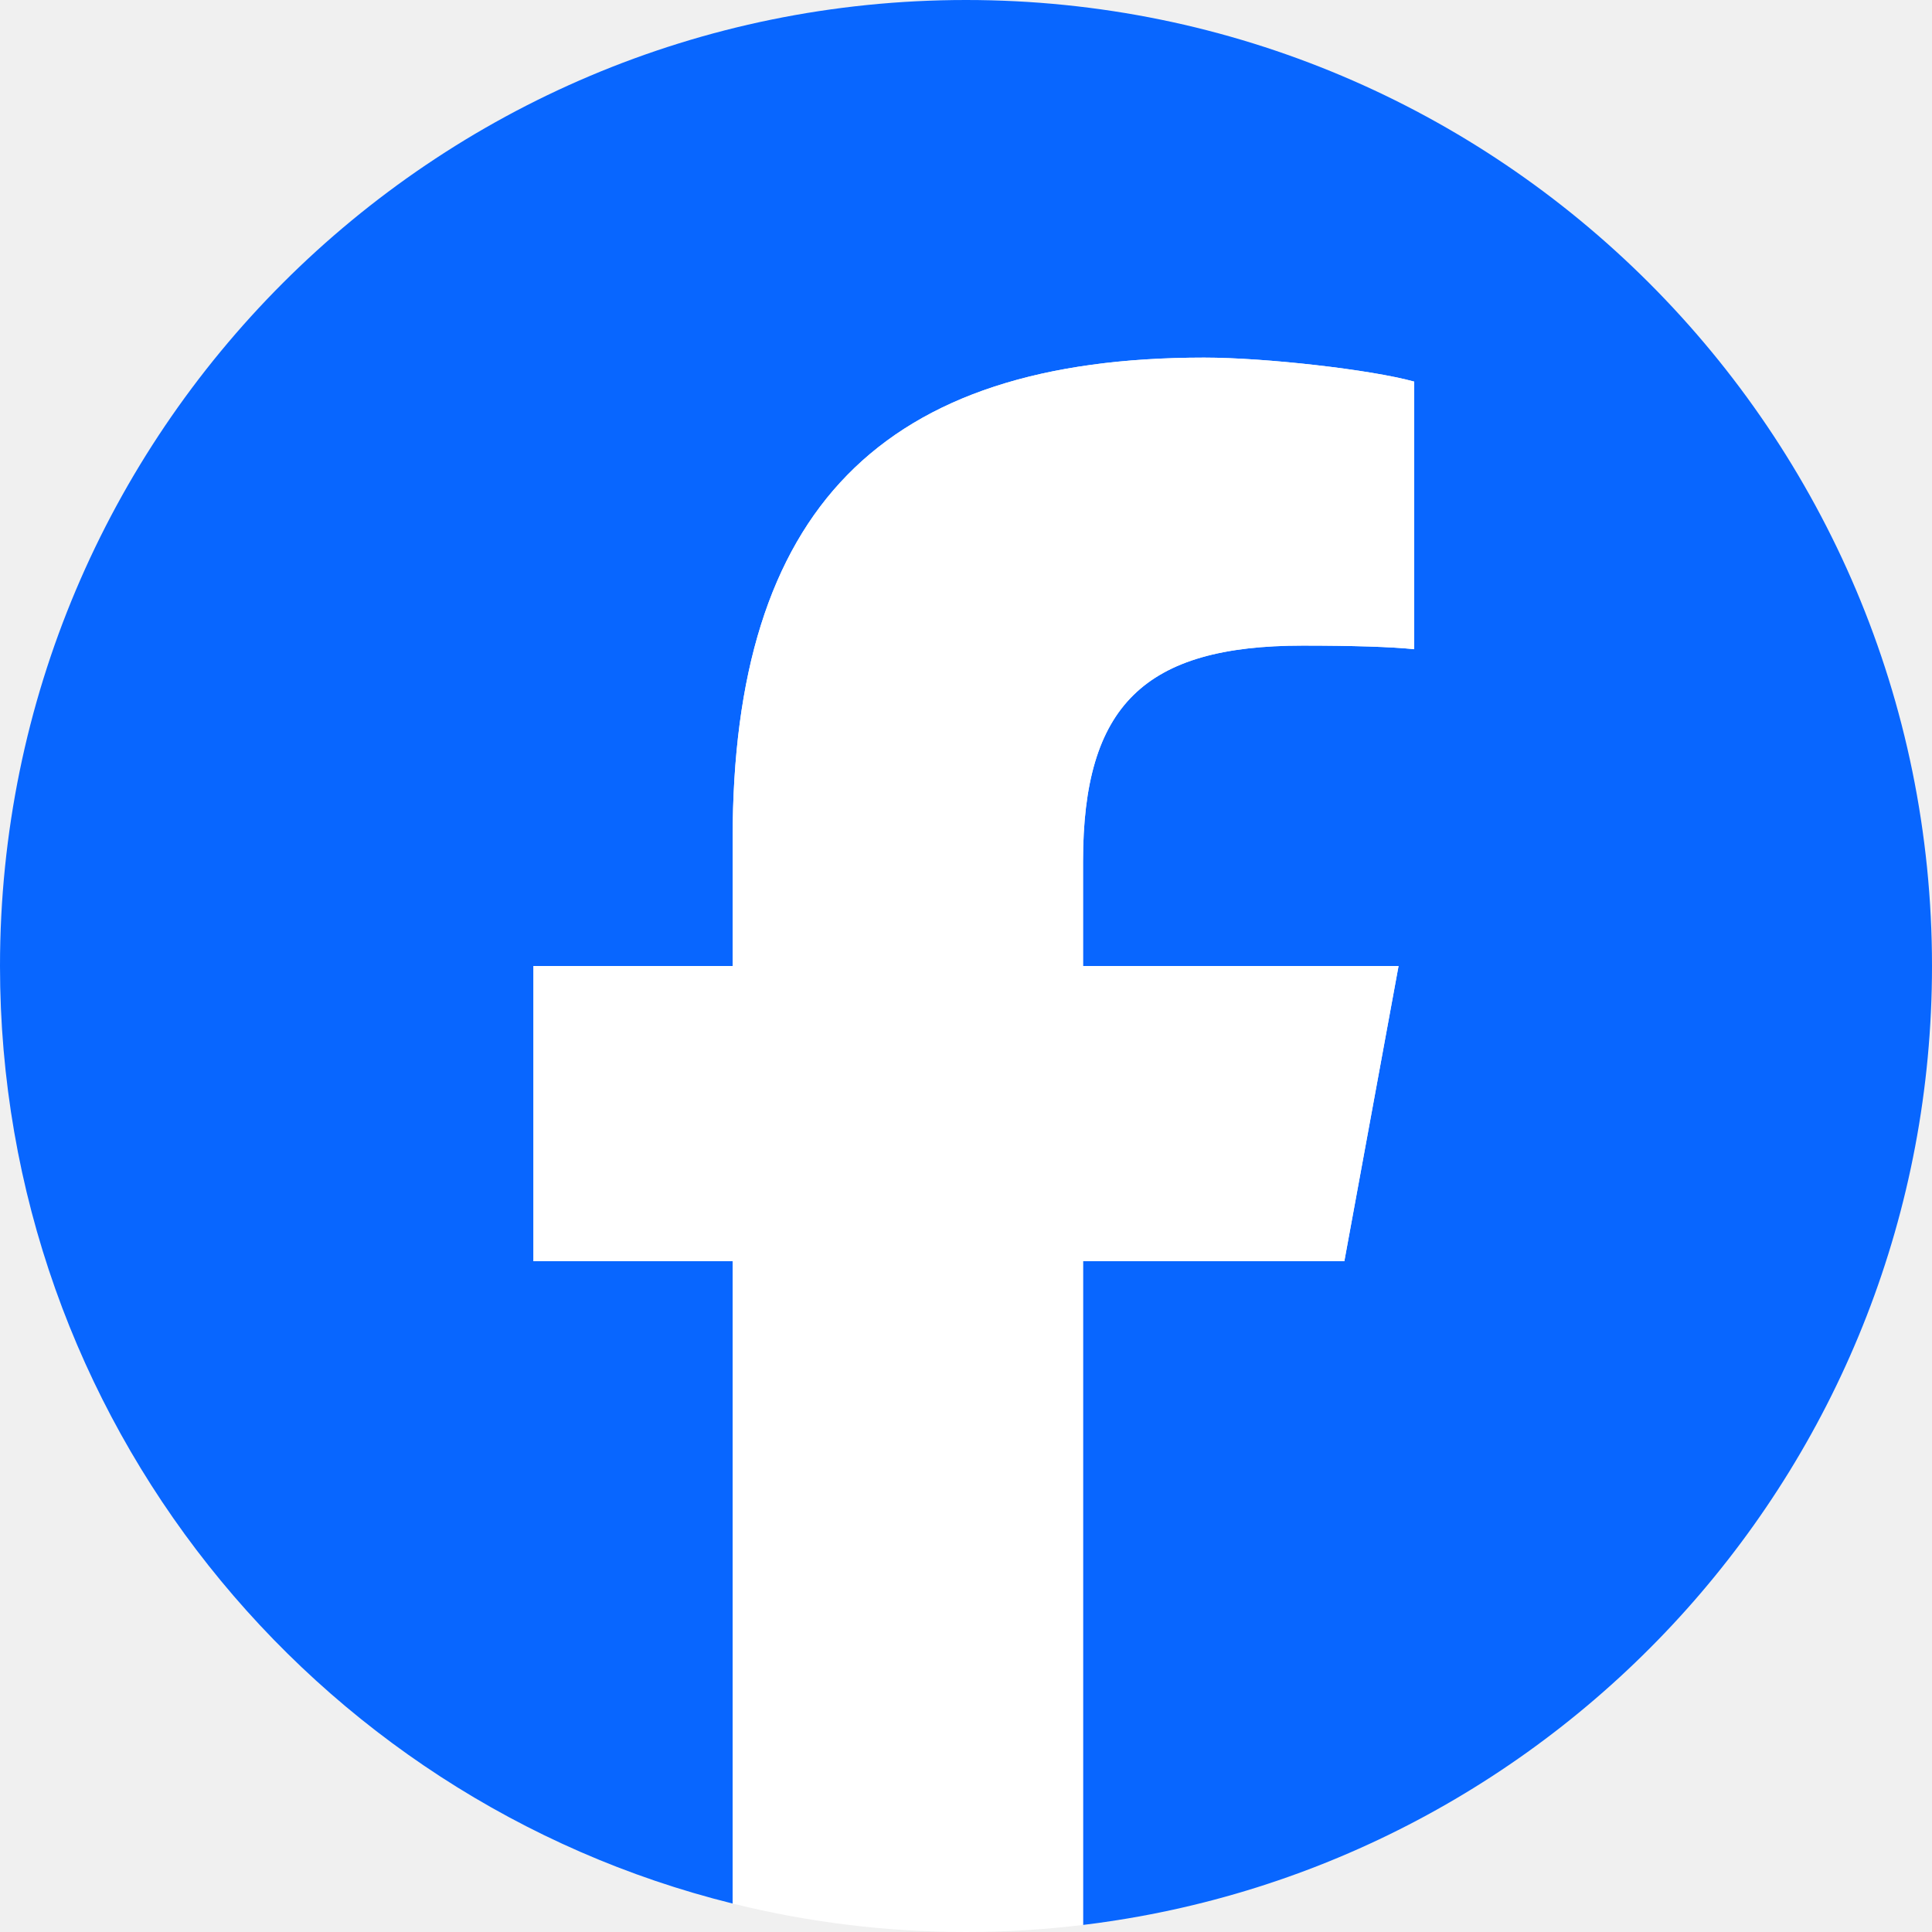
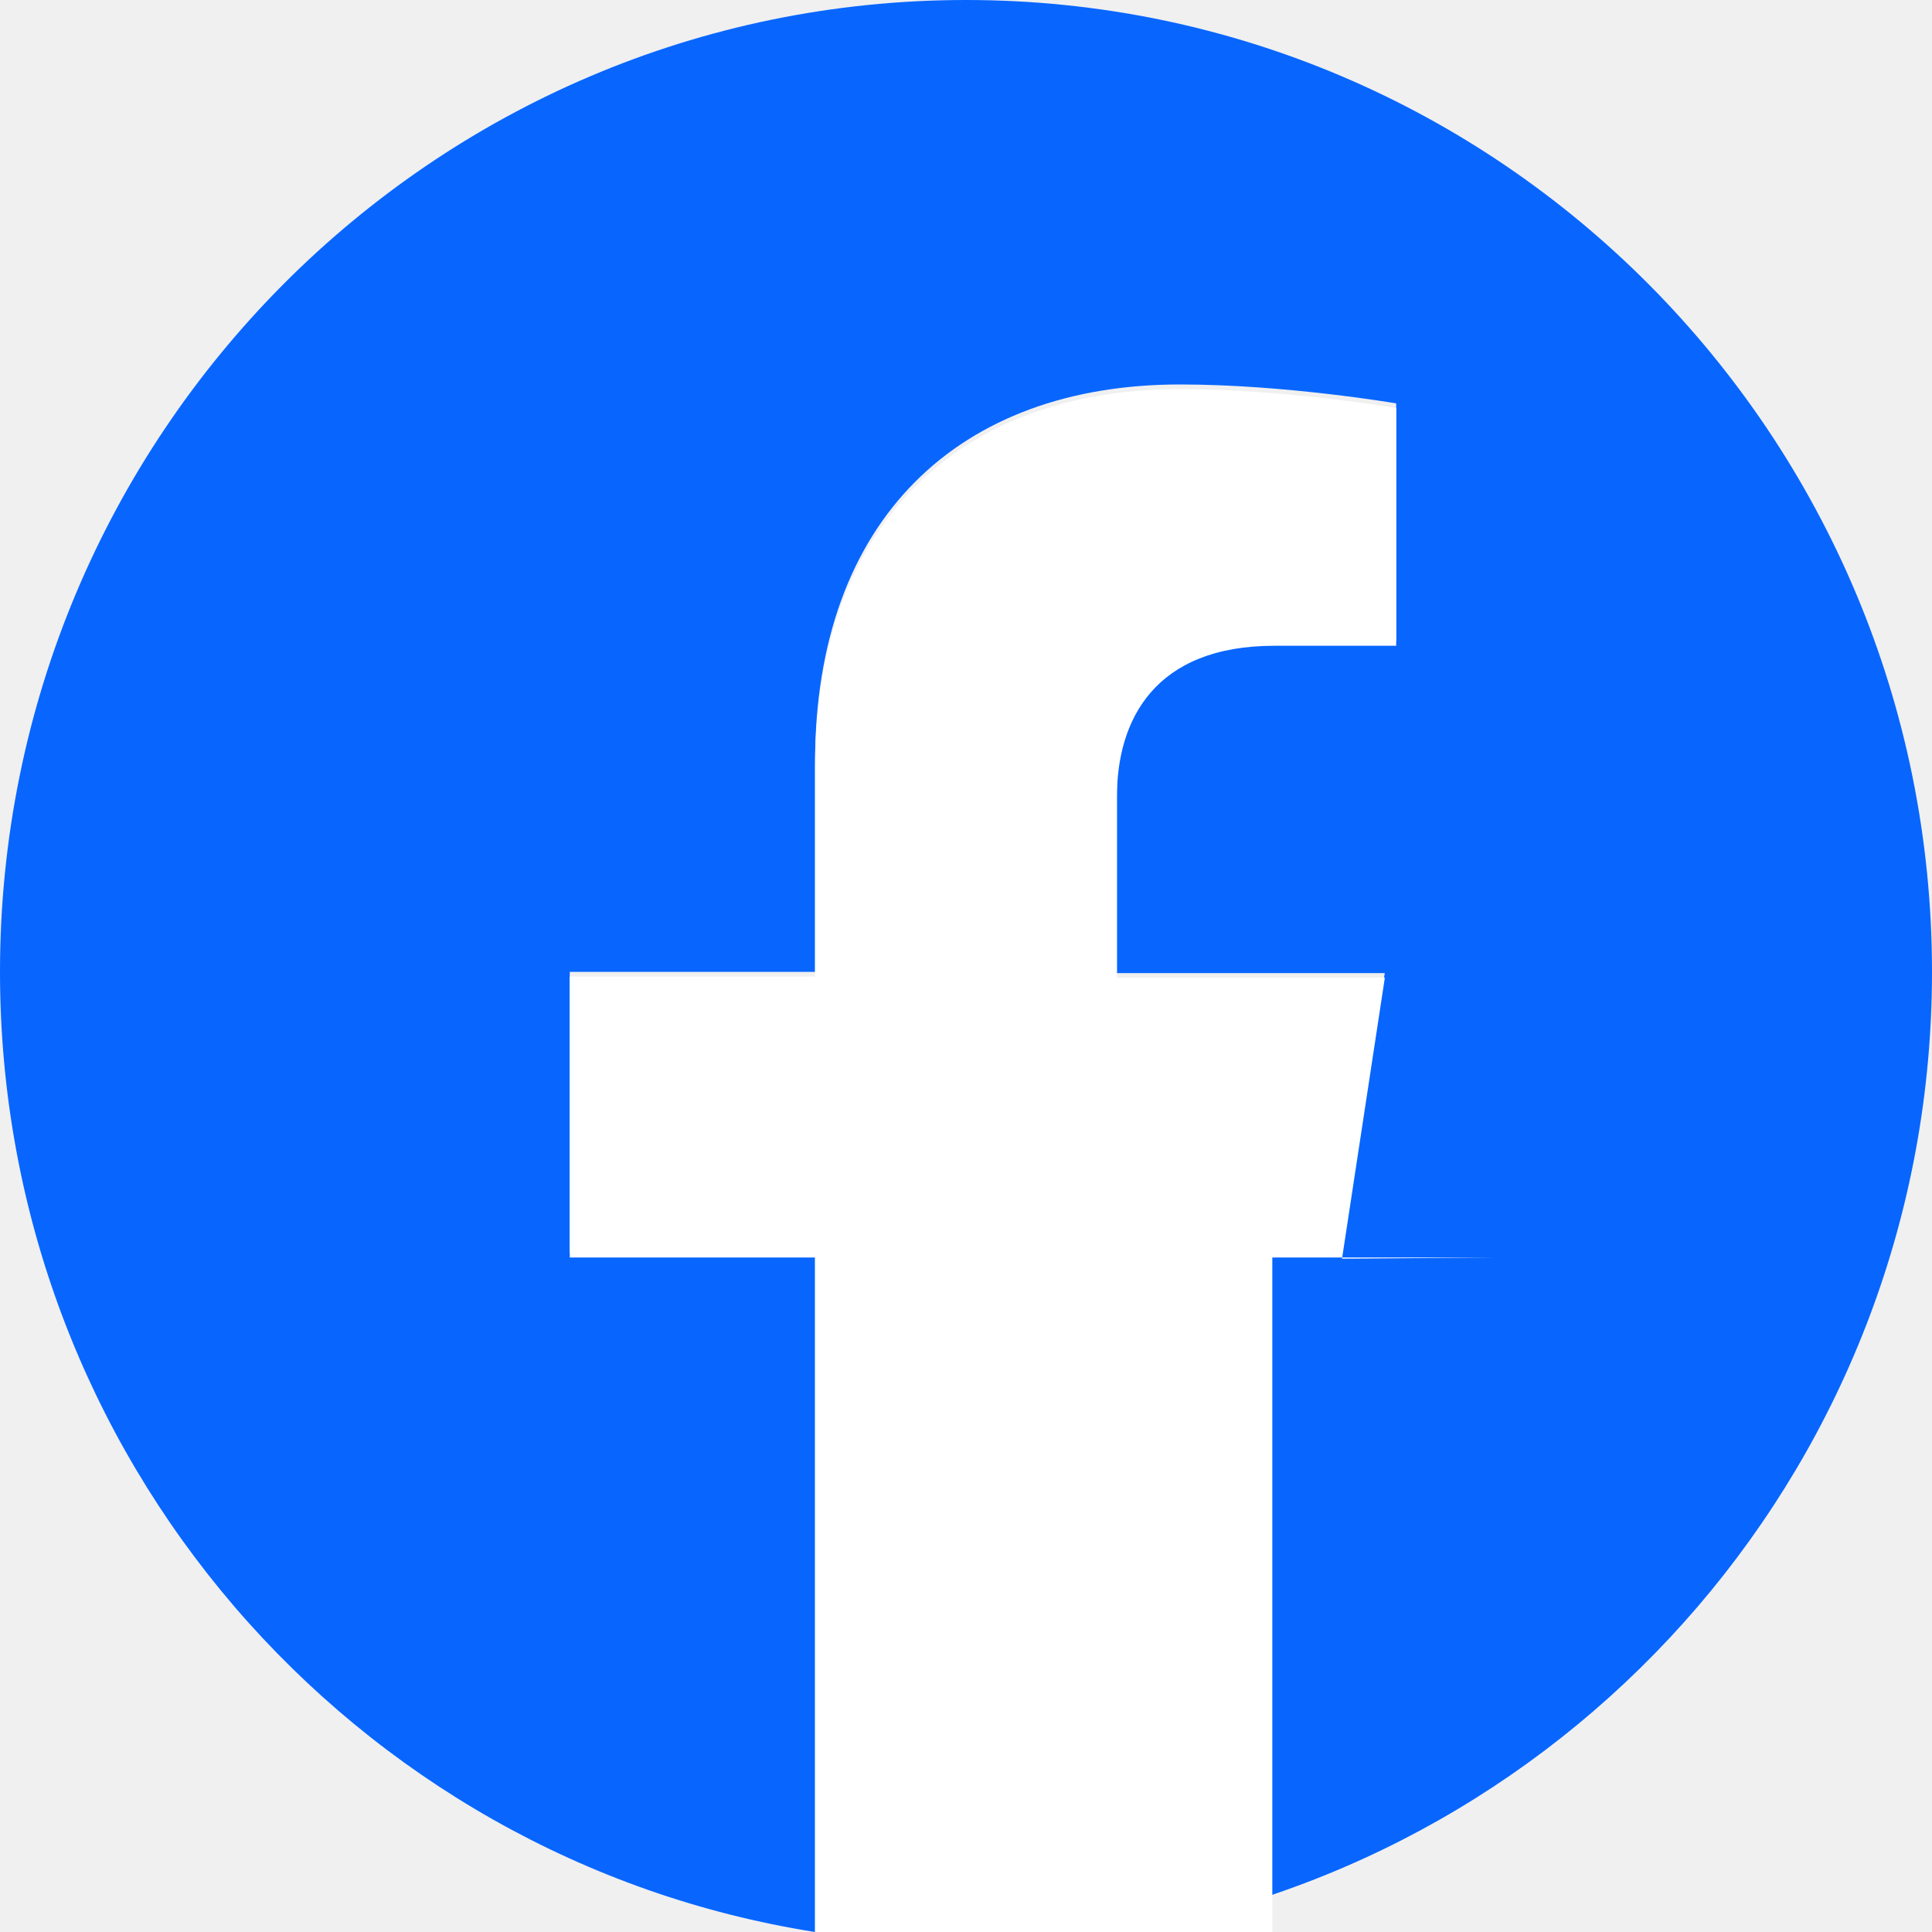
- <svg xmlns="http://www.w3.org/2000/svg" version="1.1" id="svg9" width="666.667" height="666.667" viewBox="0 0 666.667 666.667">
-   <defs id="defs13">
-     <clipPath clipPathUnits="userSpaceOnUse" id="clipPath25">
-       <path d="M 0,700 H 700 V 0 H 0 Z" id="path23" />
-     </clipPath>
-   </defs>
-   <g id="g17" transform="matrix(1.333333,0,0,-1.333333,-133.3333,800)">
-     <g id="g19">
-       <g id="g21" clip-path="url(#clipPath25)">
-         <g id="g27" transform="translate(600,350)">
-           <path d="m 0,0 c 0,138.071 -111.929,250 -250,250 -138.071,0 -250,-111.929 -250,-250 0,-117.245 80.715,-215.622 189.606,-242.638 v 166.242 h -51.552 V 0 h 51.552 v 32.919 c 0,85.092 38.508,124.532 122.048,124.532 15.838,0 43.167,-3.105 54.347,-6.211 V 81.986 c -5.901,0.621 -16.149,0.932 -28.882,0.932 -40.993,0 -56.832,-15.528 -56.832,-55.9 V 0 h 81.659 l -14.028,-76.396 h -67.631 V -248.169 C -95.927,-233.218 0,-127.818 0,0" style="fill:#0866ff;fill-opacity:1;fill-rule:nonzero;stroke:none" id="path29" />
-         </g>
-         <g id="g31" transform="translate(447.9175,273.6036)">
-           <path d="M 0,0 14.029,76.396 H -67.63 v 27.019 c 0,40.372 15.838,55.899 56.831,55.899 12.733,0 22.981,-0.31 28.882,-0.931 v 69.253 c -11.18,3.106 -38.509,6.212 -54.347,6.212 -83.539,0 -122.048,-39.441 -122.048,-124.533 V 76.396 h -51.552 V 0 h 51.552 v -166.242 c 19.343,-4.798 39.568,-7.362 60.394,-7.362 10.254,0 20.358,0.632 30.288,1.831 L -67.63,0 Z" style="fill:#ffffff;fill-opacity:1;fill-rule:nonzero;stroke:none" id="path33" />
-         </g>
-       </g>
-     </g>
-   </g>
+ <svg xmlns="http://www.w3.org/2000/svg" viewBox="0 0 24 24" fill="none">
+   <path d="M24 12.073C24 5.405 18.627 0 12 0S0 5.405 0 12.073C0 18.1 4.388 23.094 10.125 24v-8.437H7.078v-3.49h3.047v-2.6c0-3.025 1.792-4.697 4.533-4.697 1.312 0 2.686.235 2.686.235v2.953H15.83c-1.491 0-1.956.925-1.956 1.874v2.25h3.328l-.532 3.49h-2.796v8.438C19.612 23.094 24 18.1 24 12.073z" fill="#0866FF" />
+   <path d="M16.671 15.636l.532-3.49h-3.328v-2.25c0-.949.465-1.874 1.956-1.874h1.513V5.069s-1.374-.235-2.686-.235c-2.741 0-4.533 1.672-4.533 4.697v2.6H7.078v3.49h3.047v8.437c1.875.294 3.805.294 5.68 0v-8.437h2.796" fill="#FFFFFF" />
</svg>
